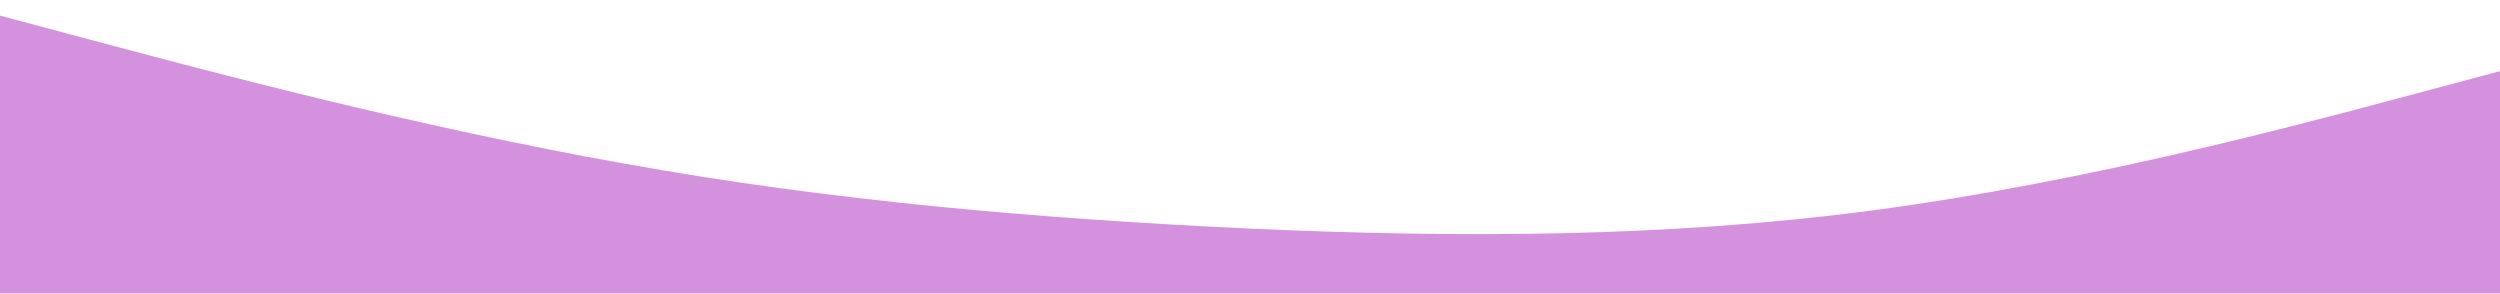
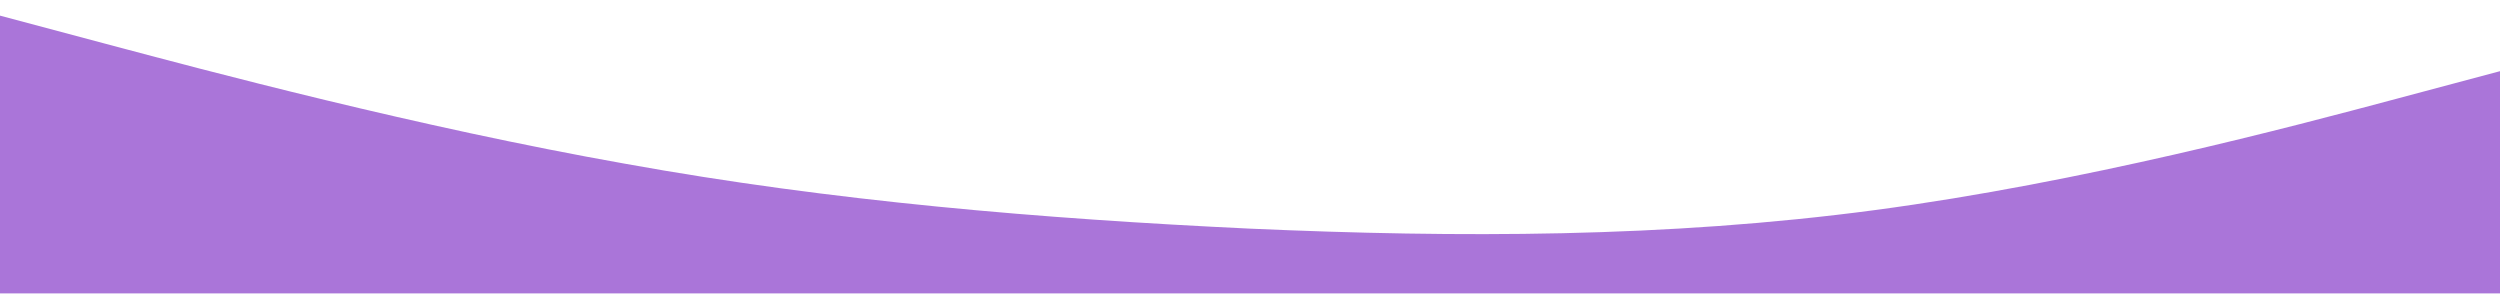
<svg xmlns="http://www.w3.org/2000/svg" width="1440" height="169" viewBox="0 0 1440 169" fill="none">
-   <path d="M0 9L60 25C120 41 240 73 360 94.3C480 116 600 126 720 131.7C840 137 960 137 1080 121C1200 105 1320 73 1380 57L1440 41V169H1380C1320 169 1200 169 1080 169C960 169 840 169 720 169C600 169 480 169 360 169C240 169 120 169 60 169H0V9Z" fill="#d492de" />
+   <path d="M0 9L60 25C120 41 240 73 360 94.3C480 116 600 126 720 131.7C840 137 960 137 1080 121C1200 105 1320 73 1380 57L1440 41V169H1380C1320 169 1200 169 1080 169C960 169 840 169 720 169C600 169 480 169 360 169C240 169 120 169 60 169H0V9Z" fill="#aa75d9" />
</svg>
